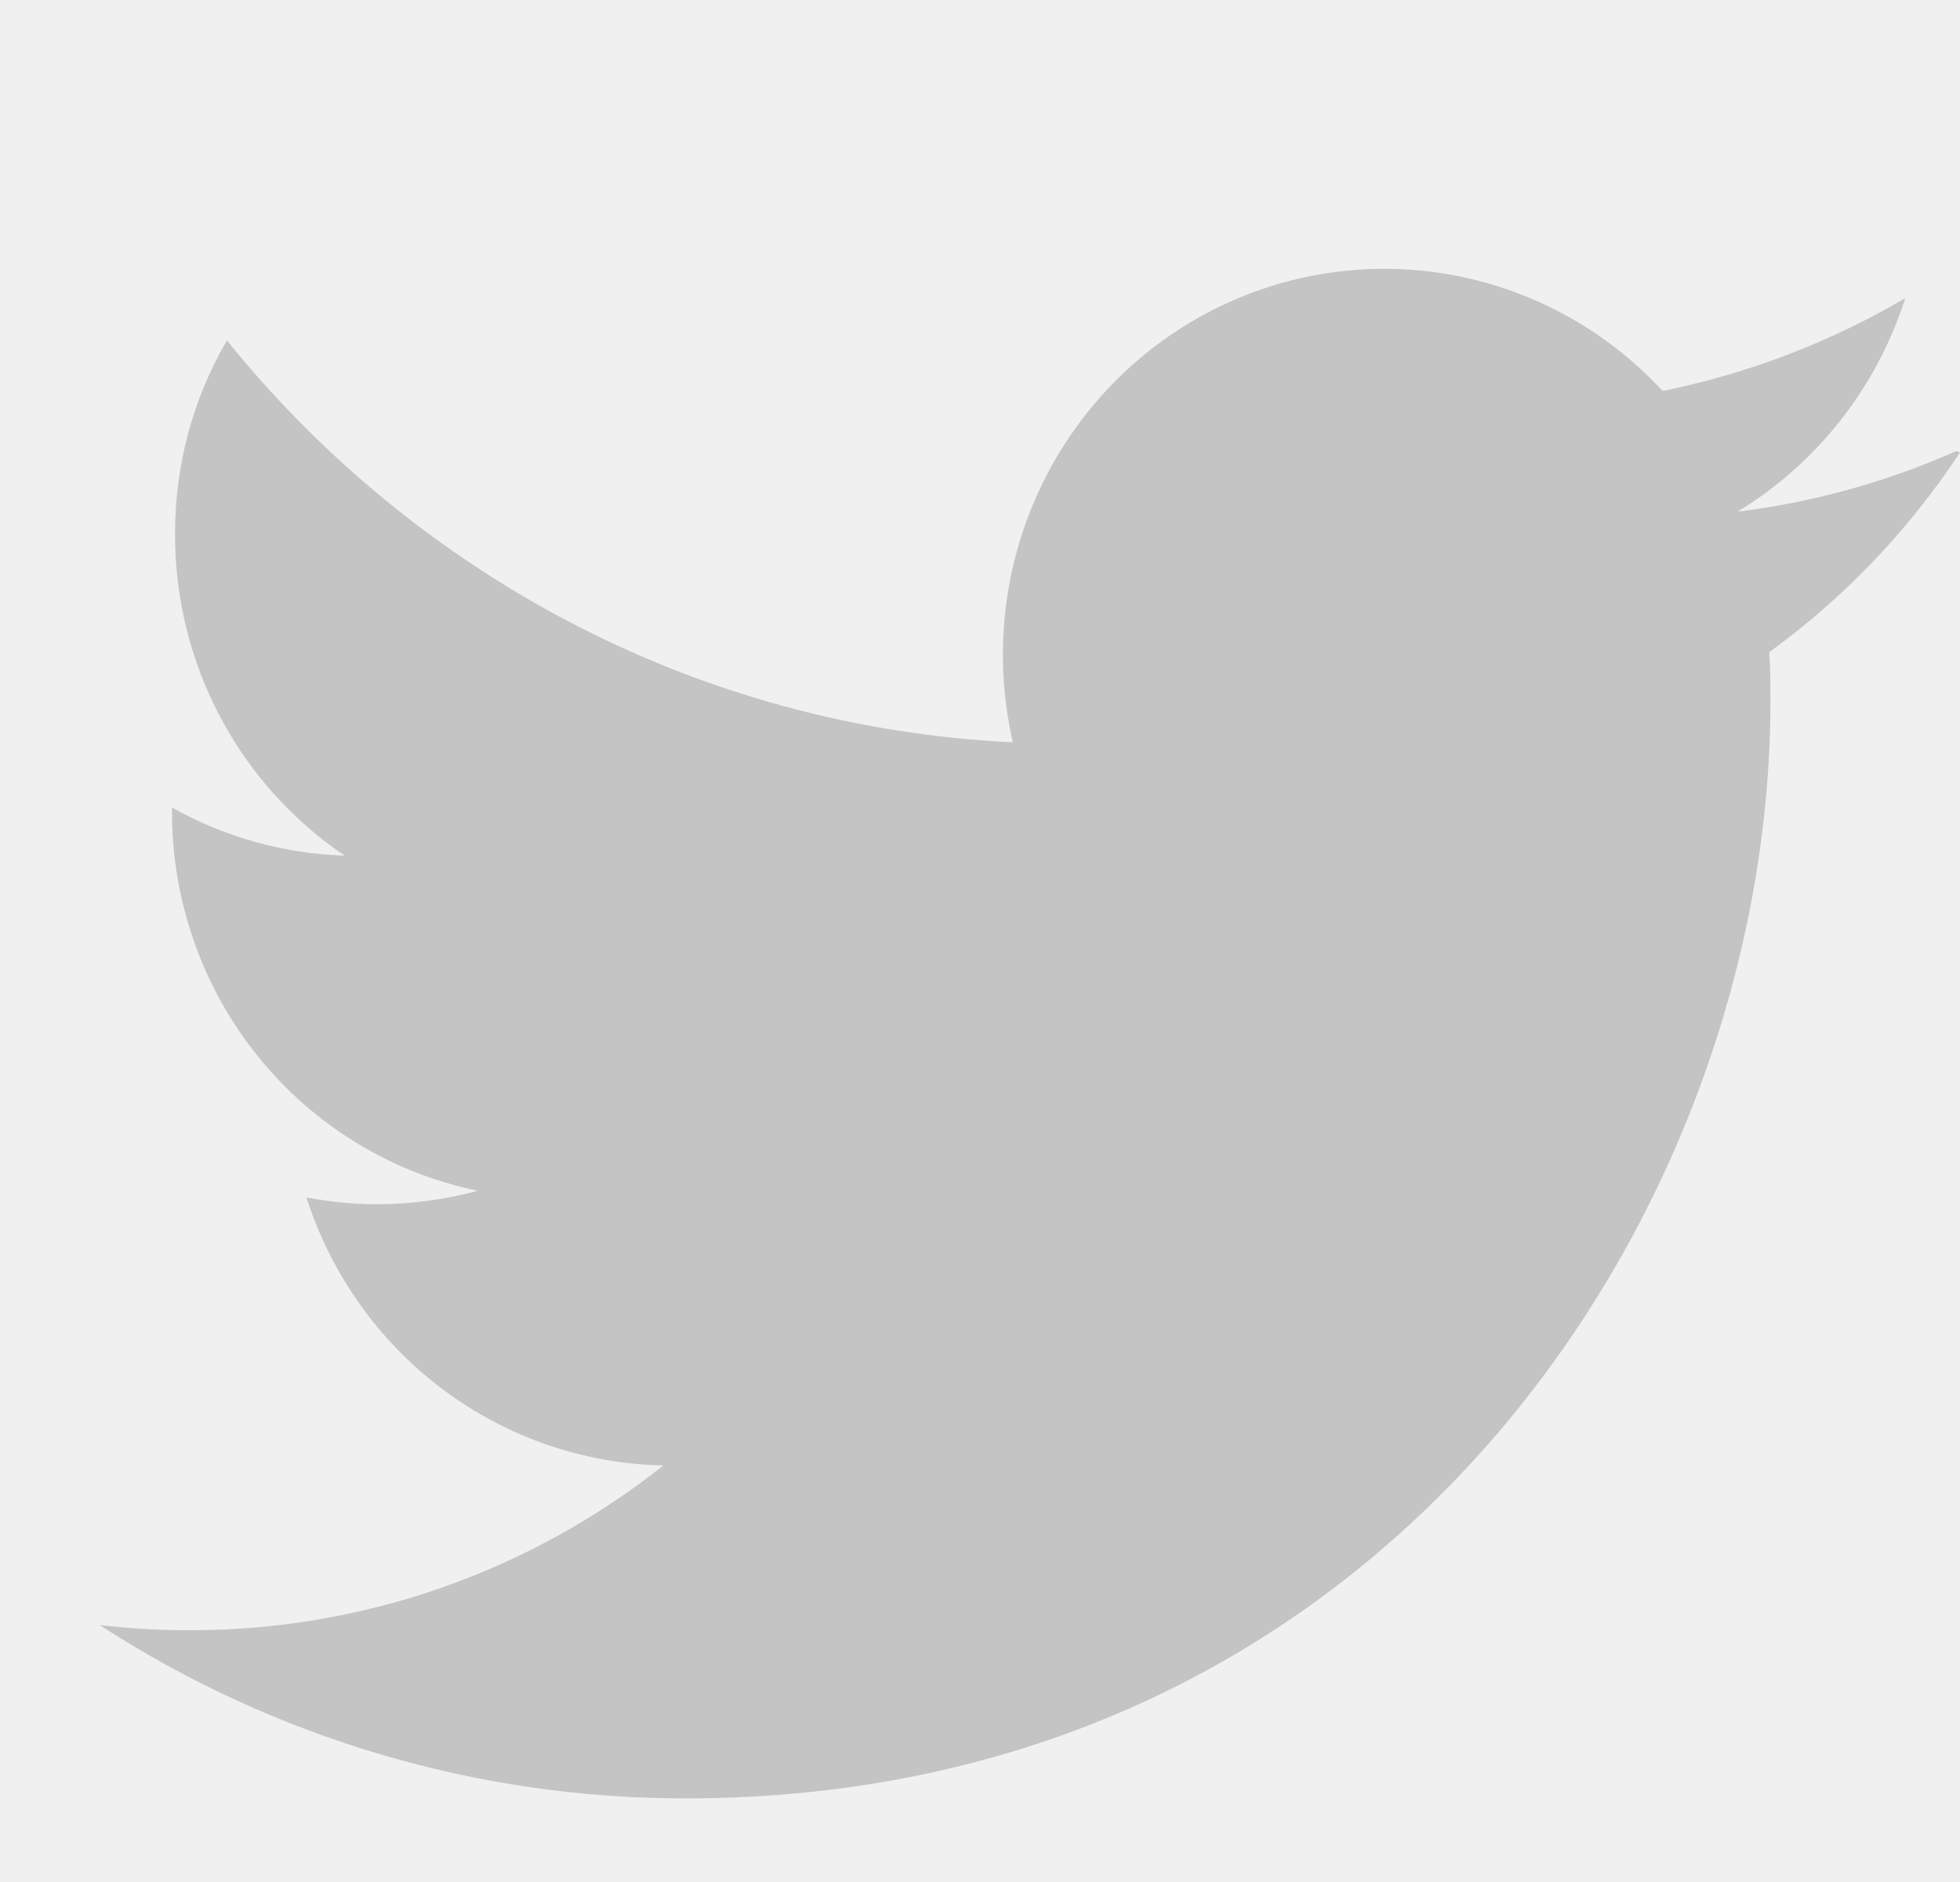
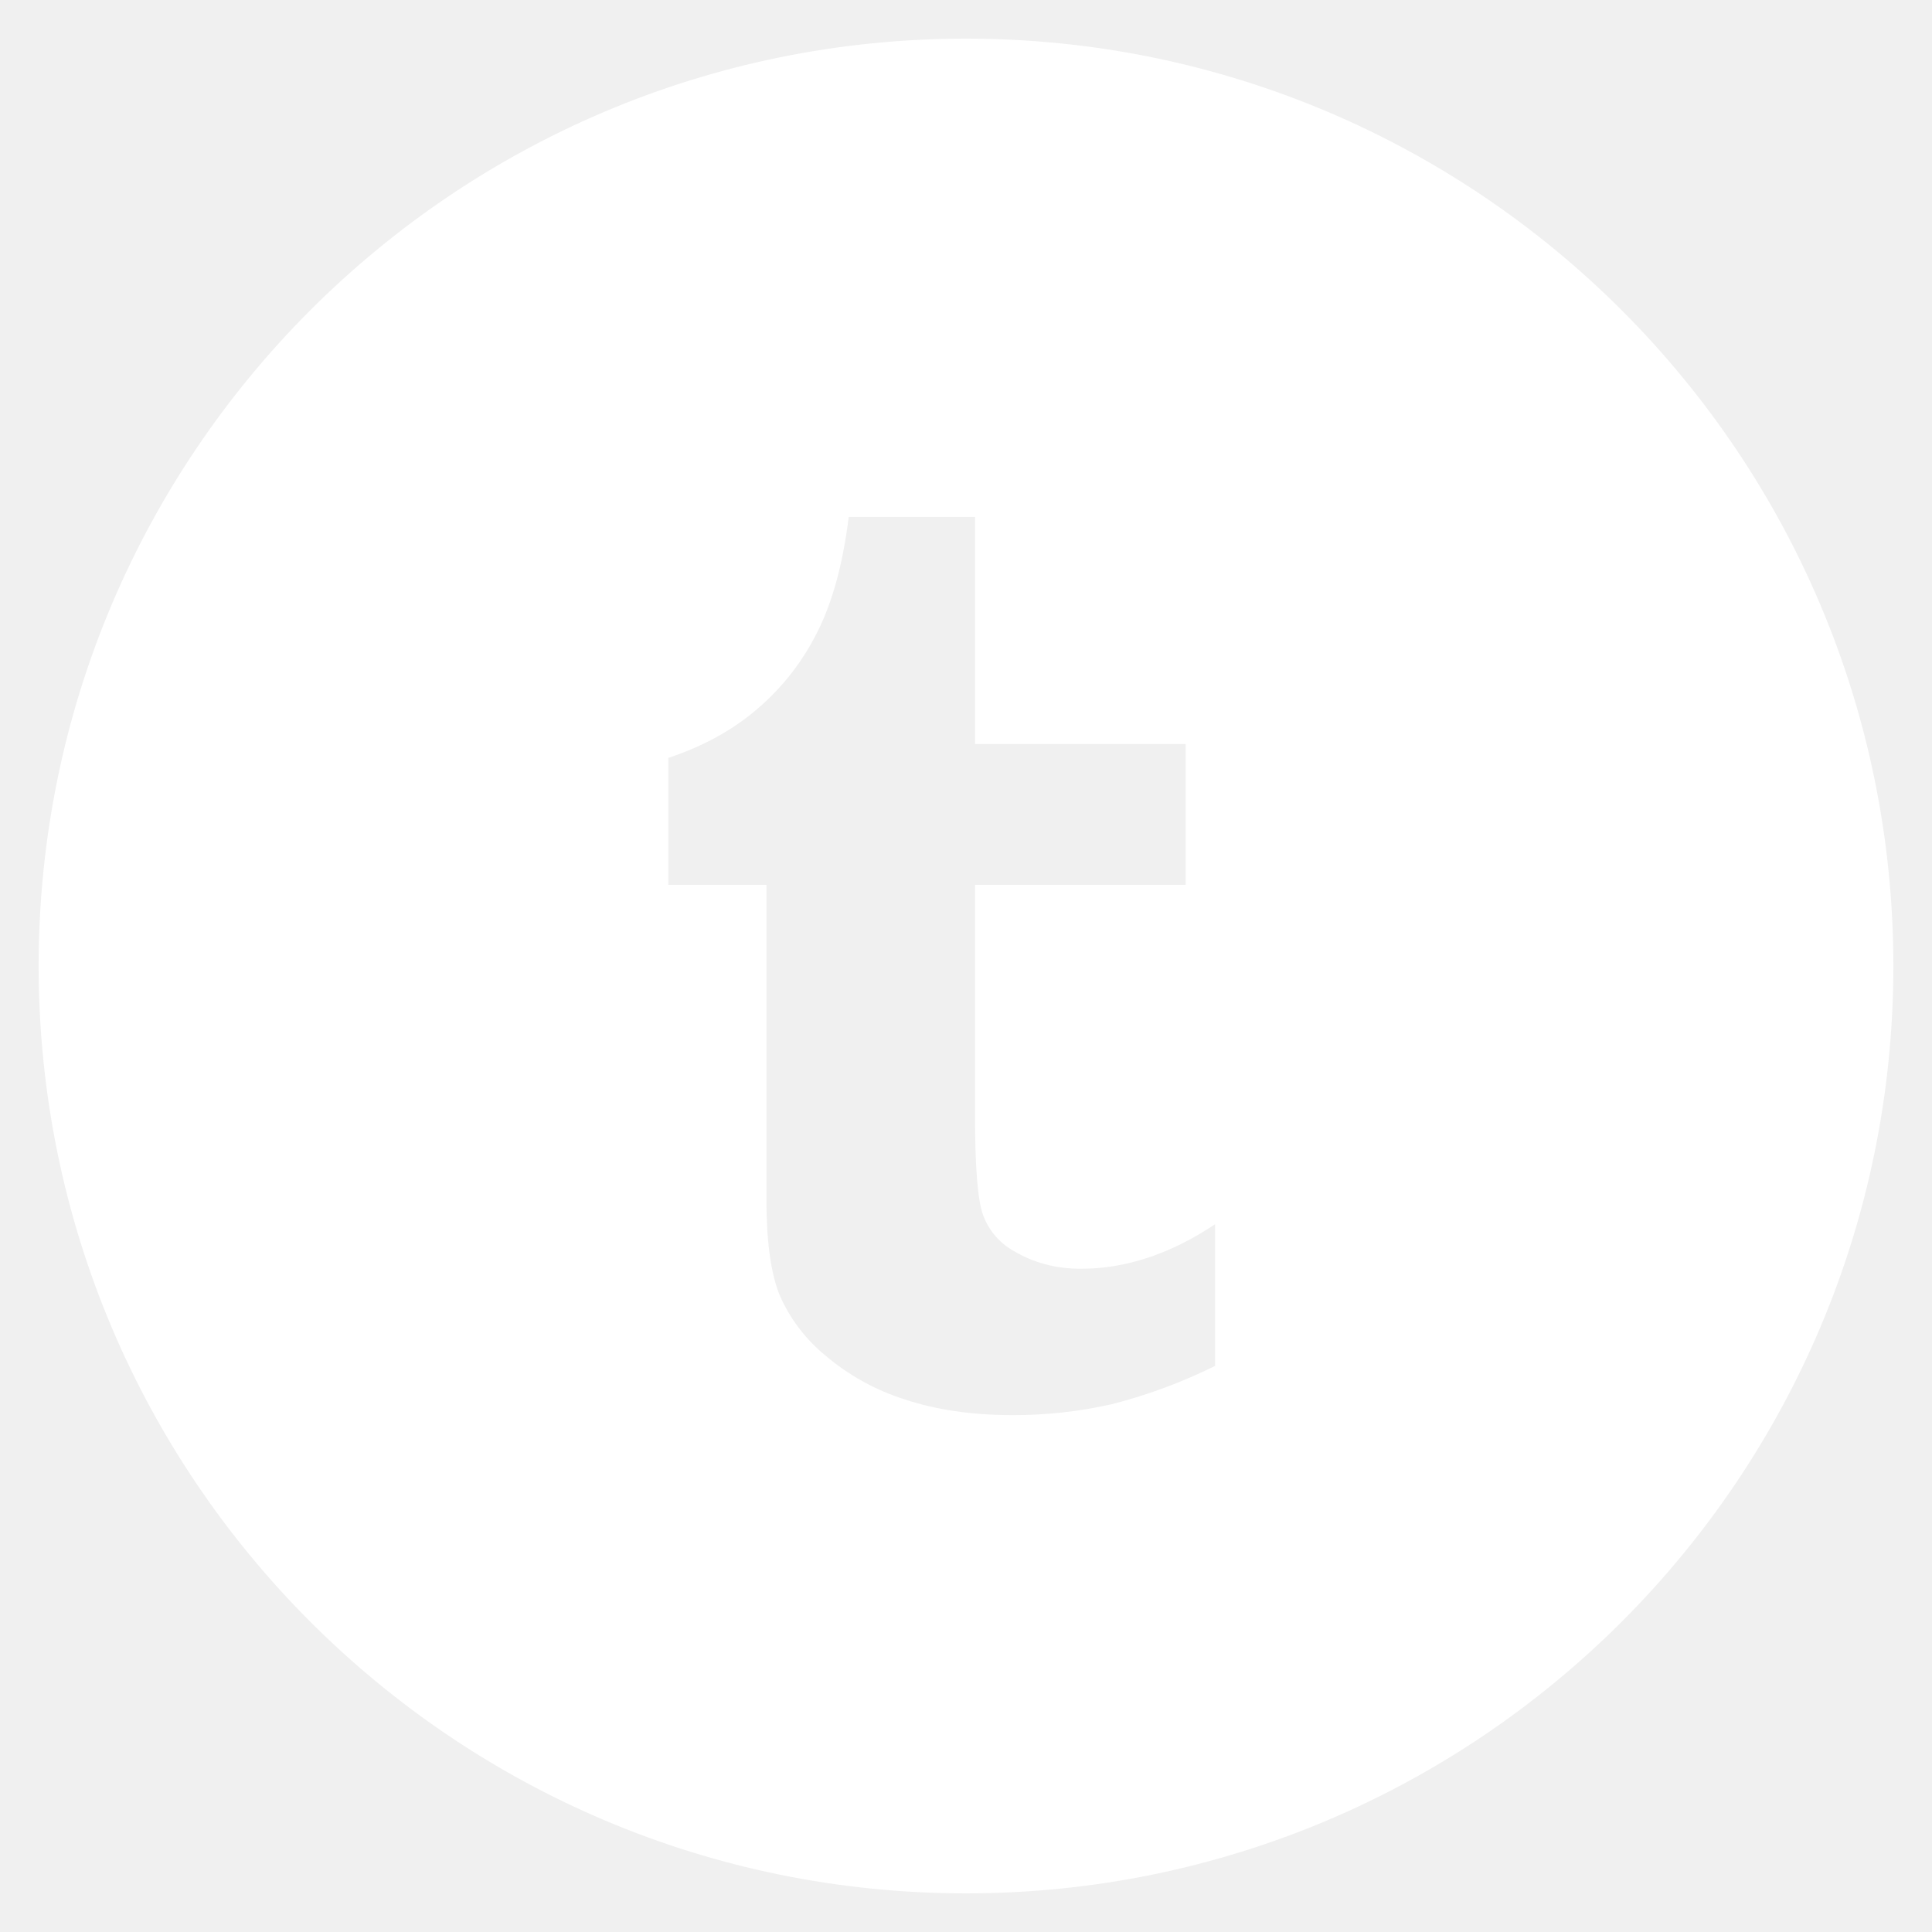
- <svg xmlns="http://www.w3.org/2000/svg" width="25" height="24" viewBox="0 0 25 24" fill="none">
-   <path d="M24.954 5.751C24.066 6.146 23.126 6.406 22.163 6.525C23.178 5.909 23.938 4.941 24.302 3.802C23.342 4.365 22.297 4.765 21.208 4.986C20.476 4.195 19.507 3.67 18.45 3.494C17.393 3.317 16.309 3.498 15.364 4.008C14.419 4.519 13.668 5.331 13.226 6.317C12.784 7.304 12.676 8.411 12.919 9.466C8.876 9.274 5.291 7.309 2.894 4.341C2.457 5.091 2.229 5.947 2.233 6.818C2.232 7.628 2.429 8.425 2.807 9.139C3.184 9.853 3.73 10.461 4.395 10.911C3.624 10.887 2.869 10.677 2.194 10.298V10.357C2.194 11.493 2.582 12.595 3.293 13.475C4.004 14.355 4.994 14.959 6.095 15.185C5.678 15.298 5.248 15.355 4.817 15.357C4.504 15.357 4.206 15.326 3.909 15.271C4.222 16.248 4.829 17.103 5.645 17.716C6.461 18.328 7.446 18.668 8.462 18.688C6.74 20.052 4.616 20.792 2.43 20.789C2.042 20.791 1.655 20.768 1.271 20.723C3.501 22.169 6.095 22.936 8.744 22.934C17.692 22.934 22.582 15.438 22.582 8.946C22.582 8.739 22.582 8.528 22.567 8.317C23.523 7.623 24.347 6.76 25 5.77L24.954 5.751Z" fill="#C4C4C4" />
+ <svg xmlns="http://www.w3.org/2000/svg" width="24" height="24" viewBox="0 0 24 24" fill="none">
+   <path d="M12 0.48C5.638 0.48 0.48 5.638 0.48 12C0.48 18.362 5.638 23.52 12 23.52C18.362 23.52 23.52 18.362 23.52 12C23.52 5.638 18.362 0.48 12 0.48ZM15.092 16.969C14.684 17.171 14.255 17.33 13.813 17.443C13.407 17.535 12.992 17.581 12.576 17.579C12.072 17.579 11.627 17.513 11.239 17.384C10.875 17.269 10.538 17.082 10.248 16.834C10 16.63 9.804 16.369 9.679 16.074C9.574 15.804 9.521 15.415 9.521 14.906V10.992H8.302V9.415C8.732 9.272 9.106 9.068 9.414 8.801C9.722 8.536 9.971 8.218 10.157 7.844C10.344 7.472 10.472 6.996 10.543 6.422H12.112V9.242H14.728V10.992H12.112V13.854C12.112 14.501 12.145 14.916 12.214 15.098C12.283 15.285 12.417 15.442 12.592 15.539C12.836 15.686 13.116 15.761 13.428 15.761C13.987 15.761 14.542 15.576 15.094 15.208V16.969H15.092Z" fill="white" />
</svg>
